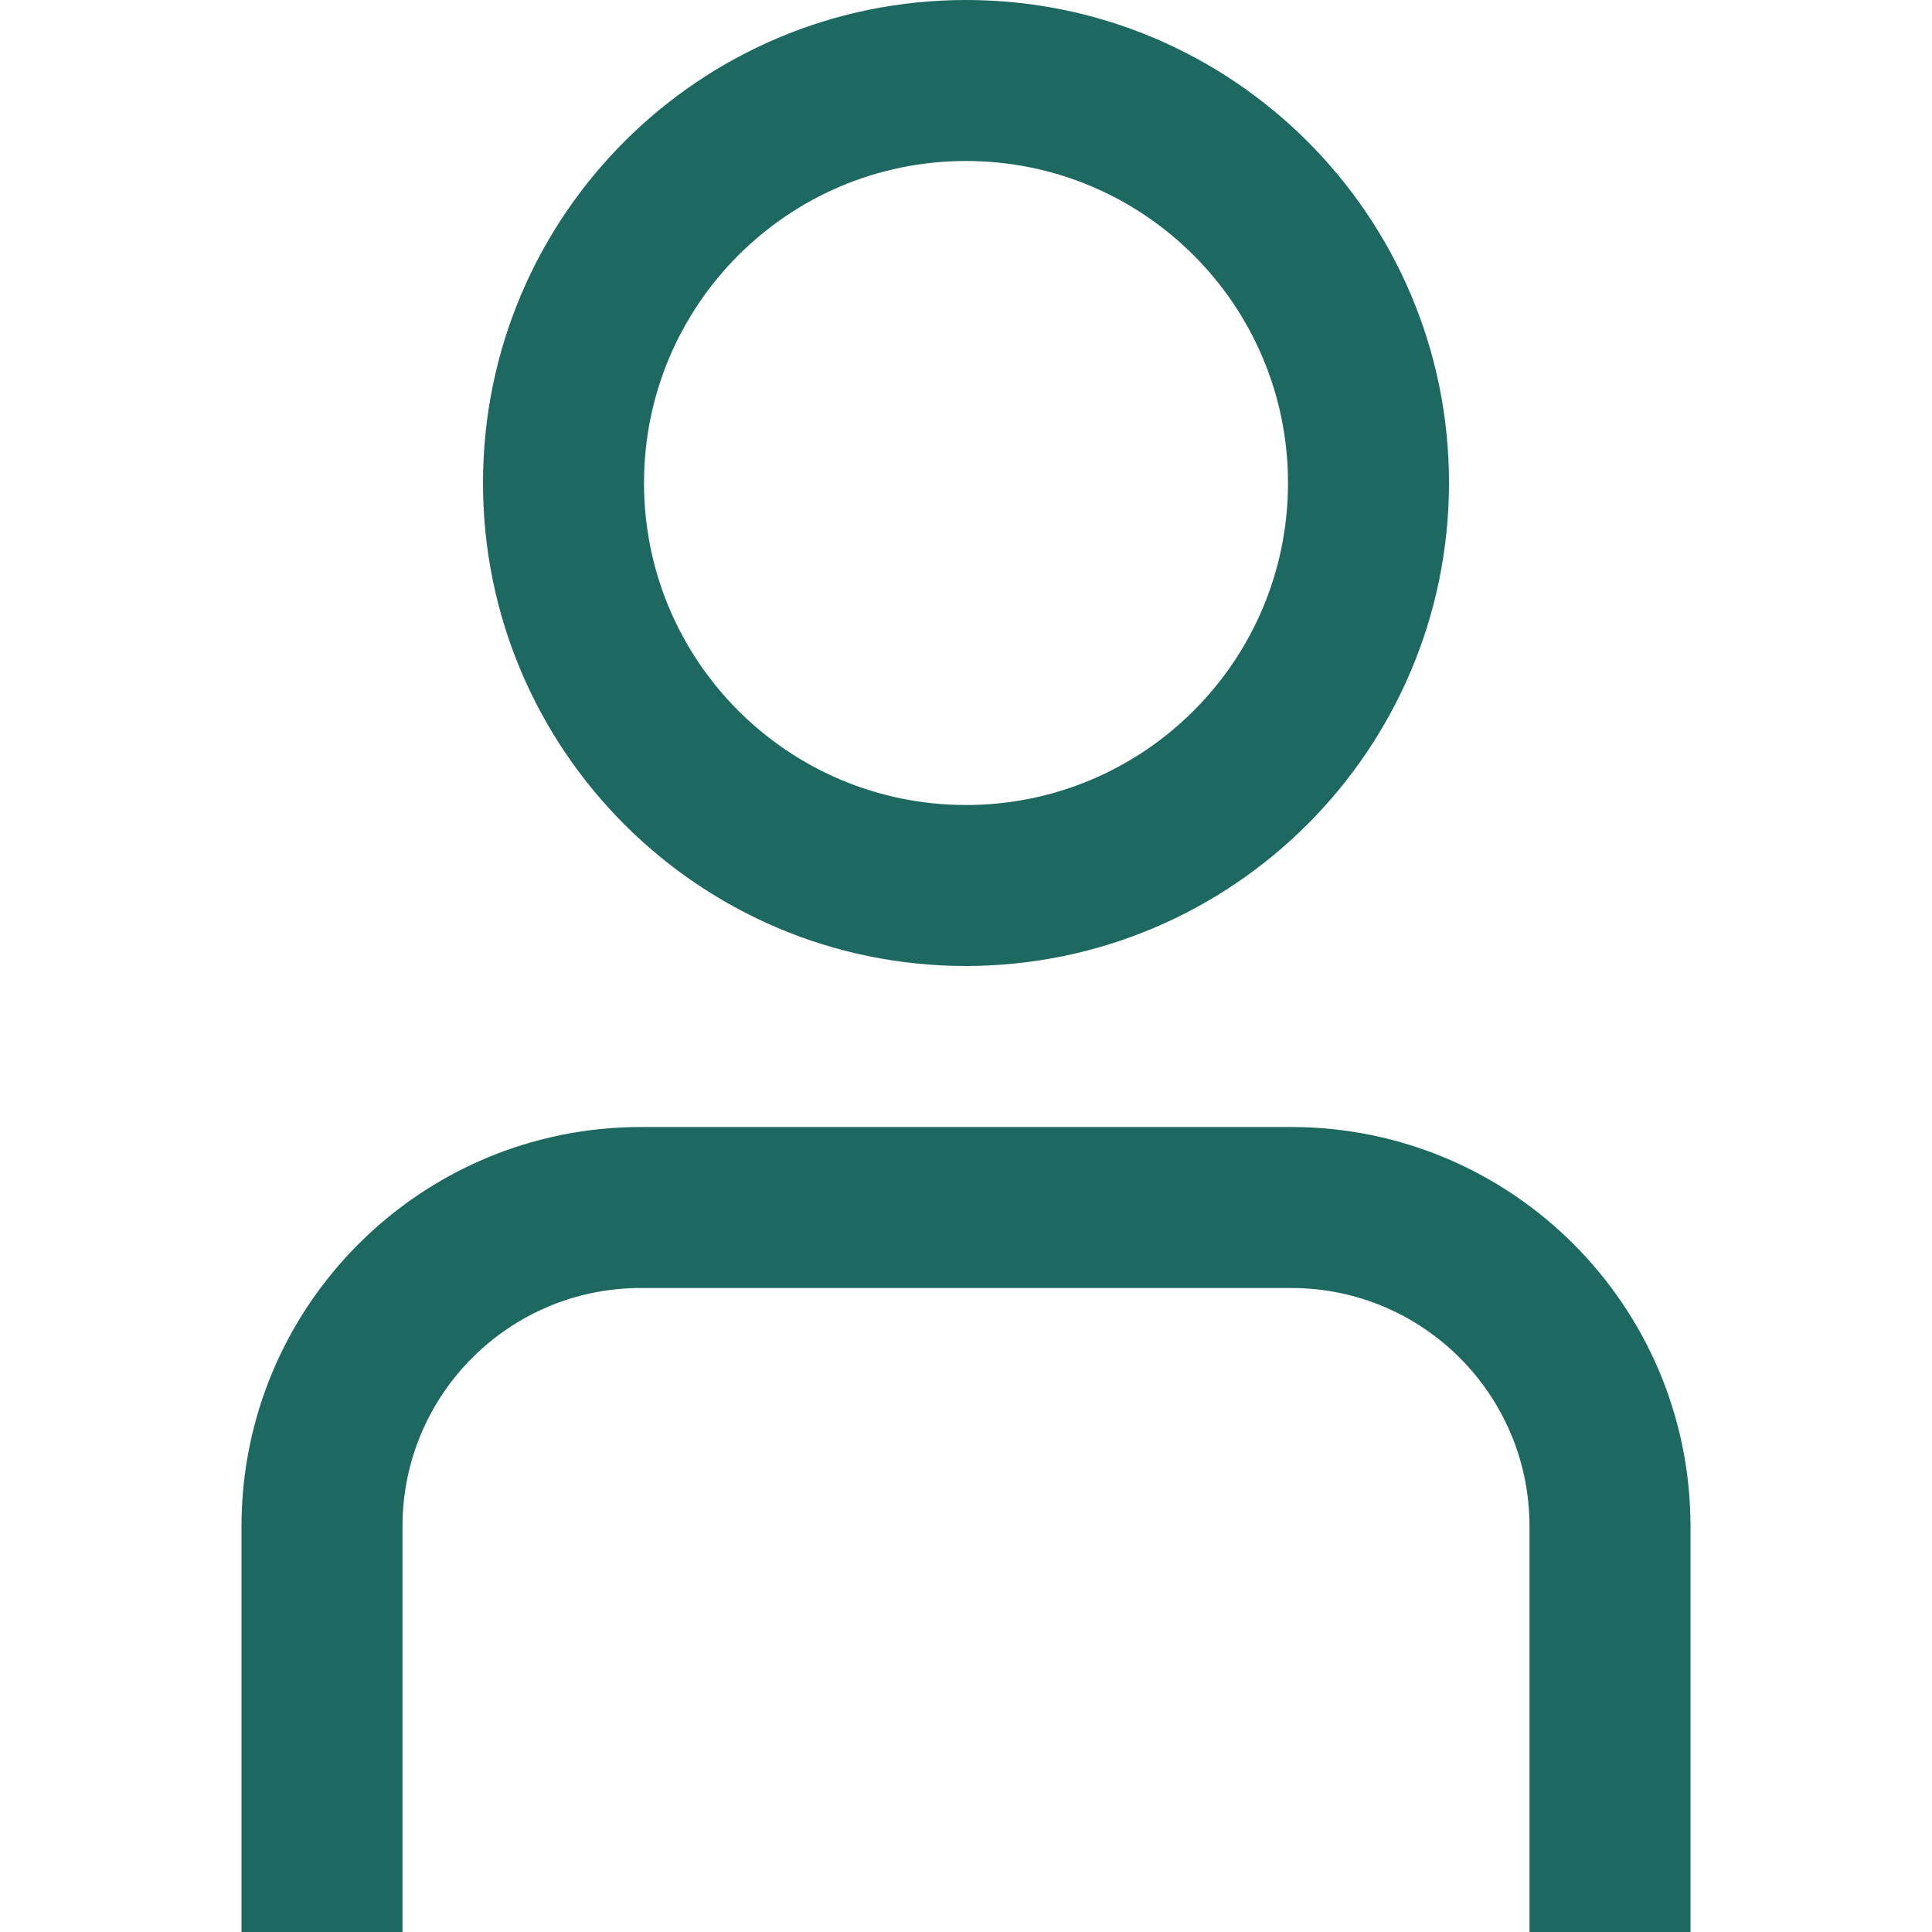
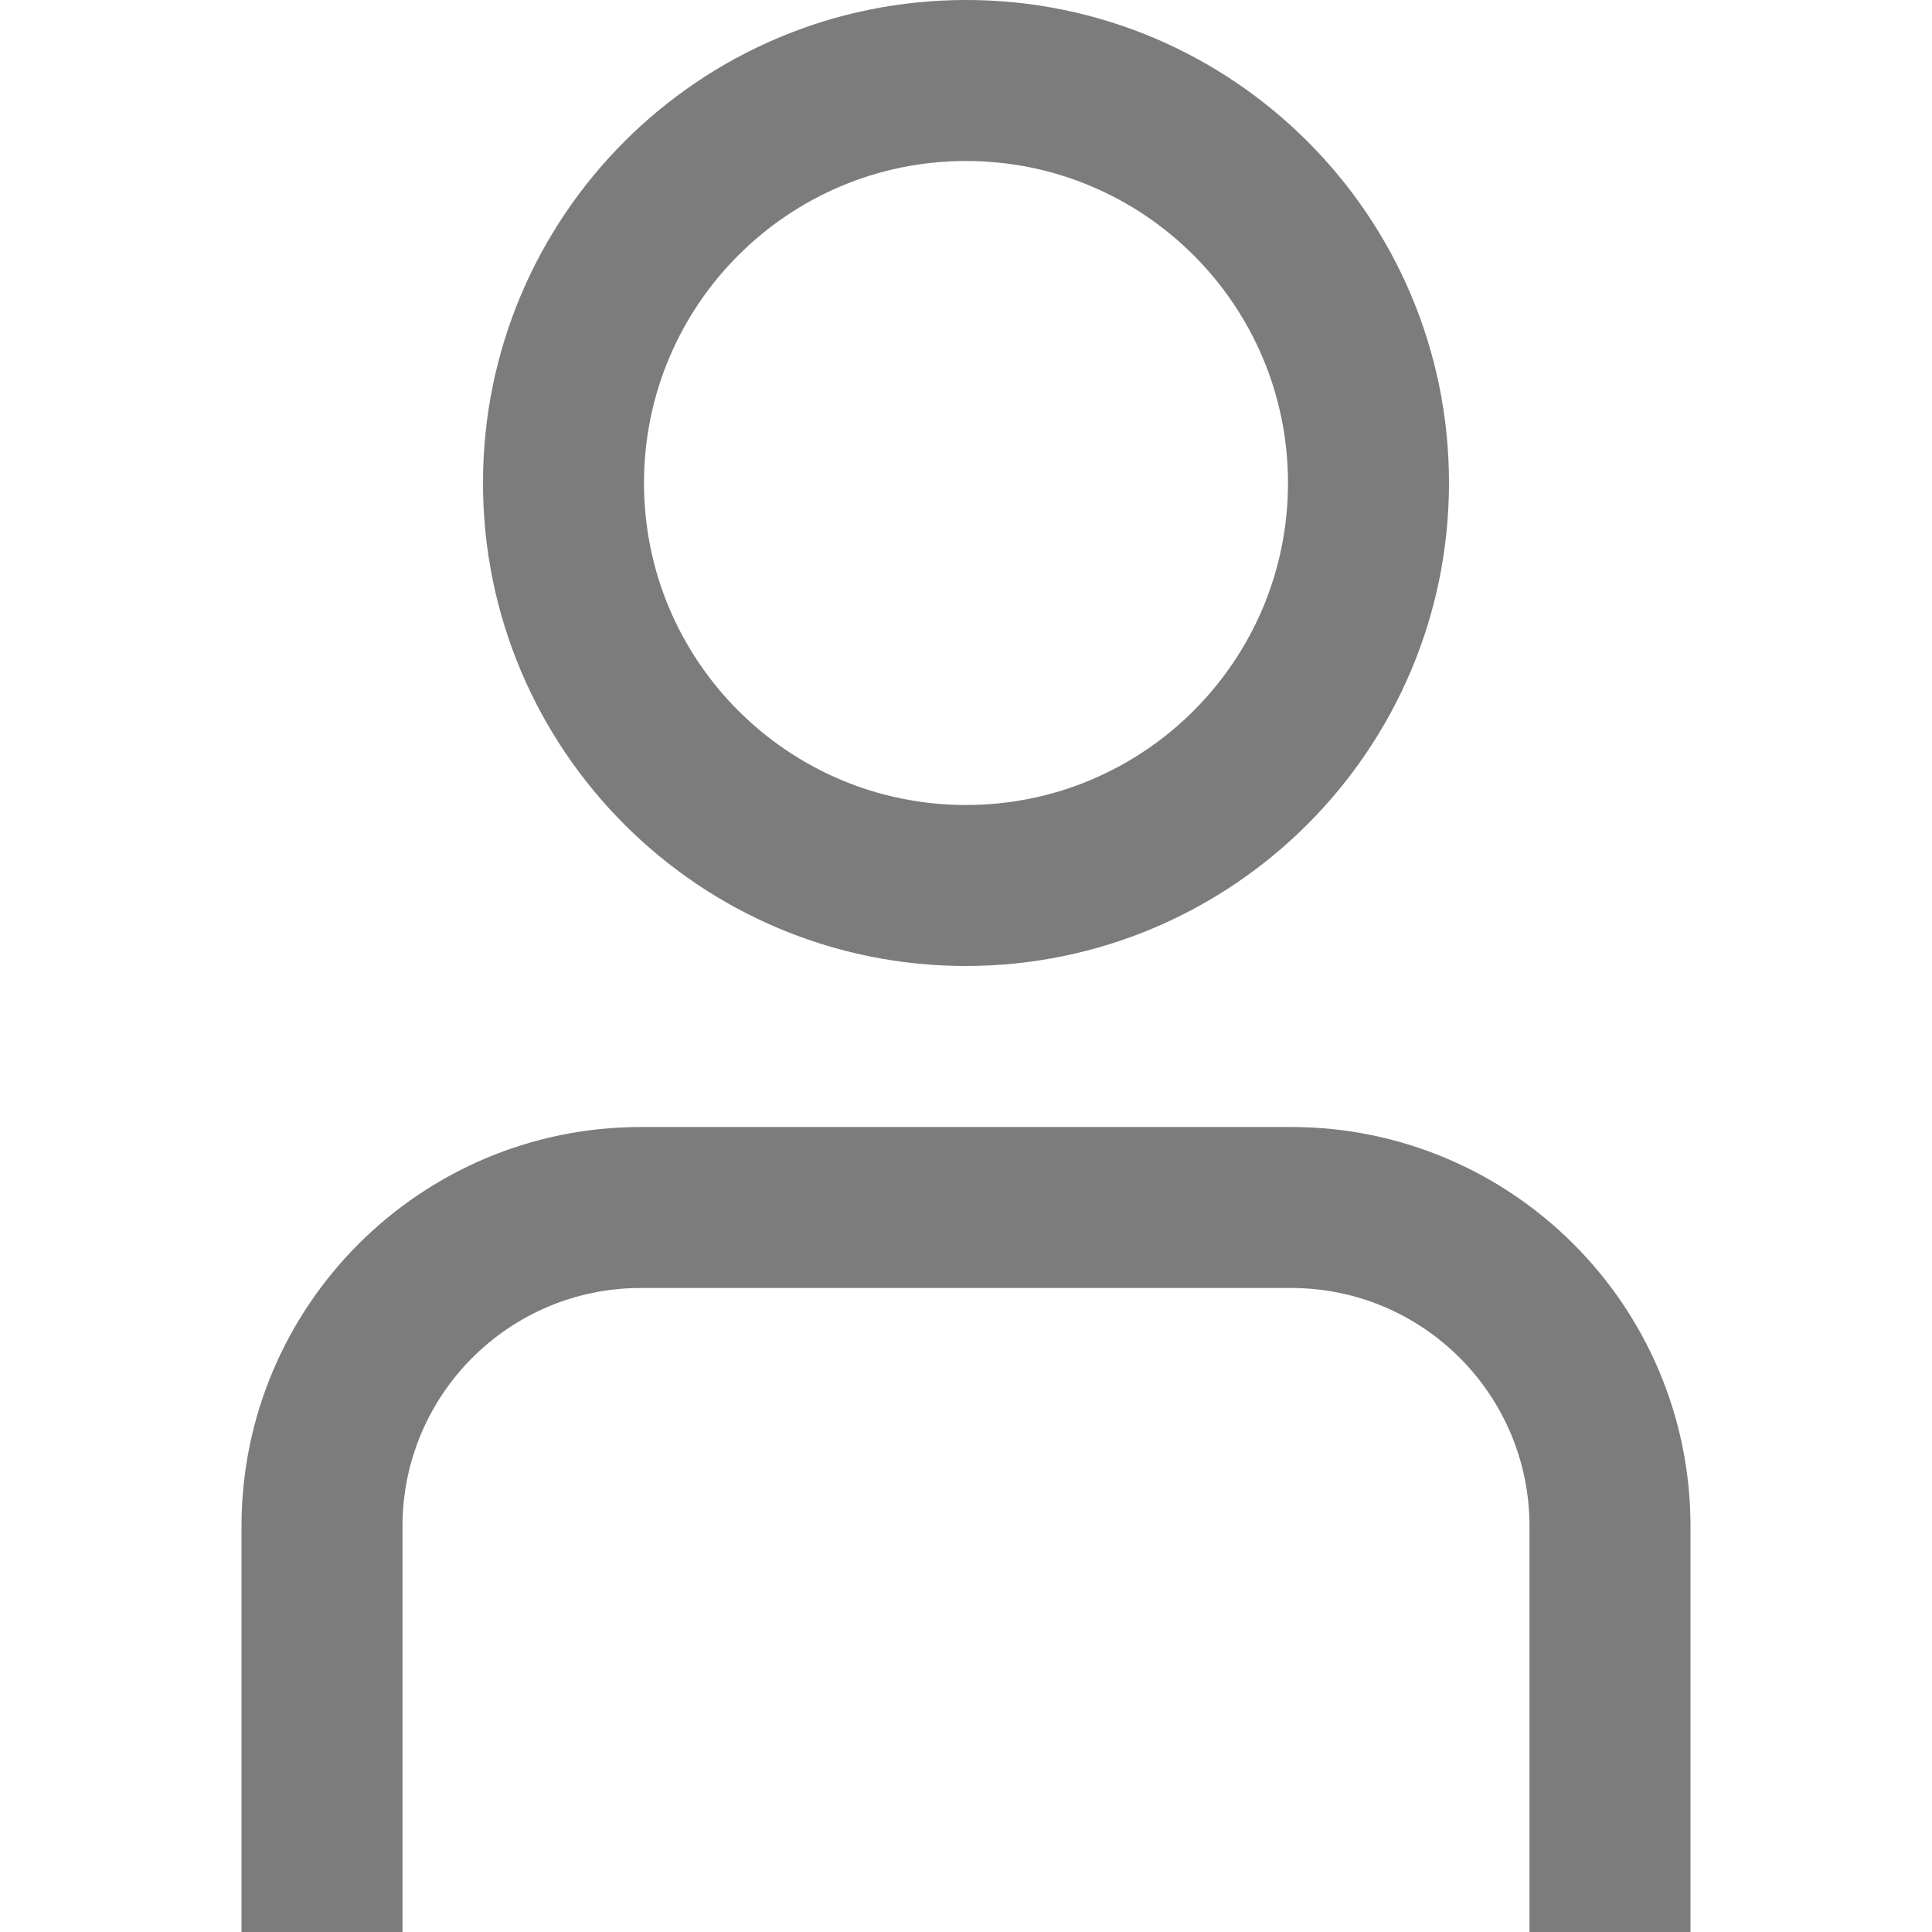
<svg xmlns="http://www.w3.org/2000/svg" viewBox="0 0 24 24" width="512" height="512">
  <g id="_01_align_center" data-name="01 align center">
-     <path d="M21,24H19V18.957A2.96,2.96,0,0,0,16.043,16H7.957A2.96,2.96,0,0,0,5,18.957V24H3V18.957A4.963,4.963,0,0,1,7.957,14h8.086A4.963,4.963,0,0,1,21,18.957Z" fill="#1D6961" />
-     <path d="M12,12a6,6,0,1,1,6-6A6.006,6.006,0,0,1,12,12ZM12,2a4,4,0,1,0,4,4A4,4,0,0,0,12,2Z" fill="#1D6961" />
+     <path d="M21,24H19V18.957A2.96,2.96,0,0,0,16.043,16H7.957A2.96,2.96,0,0,0,5,18.957V24H3V18.957A4.963,4.963,0,0,1,7.957,14h8.086A4.963,4.963,0,0,1,21,18.957Z" fill="#7C7C7C" />
+     <path d="M12,12a6,6,0,1,1,6-6A6.006,6.006,0,0,1,12,12ZM12,2a4,4,0,1,0,4,4A4,4,0,0,0,12,2Z" fill="#7C7C7C" />
  </g>
</svg>
